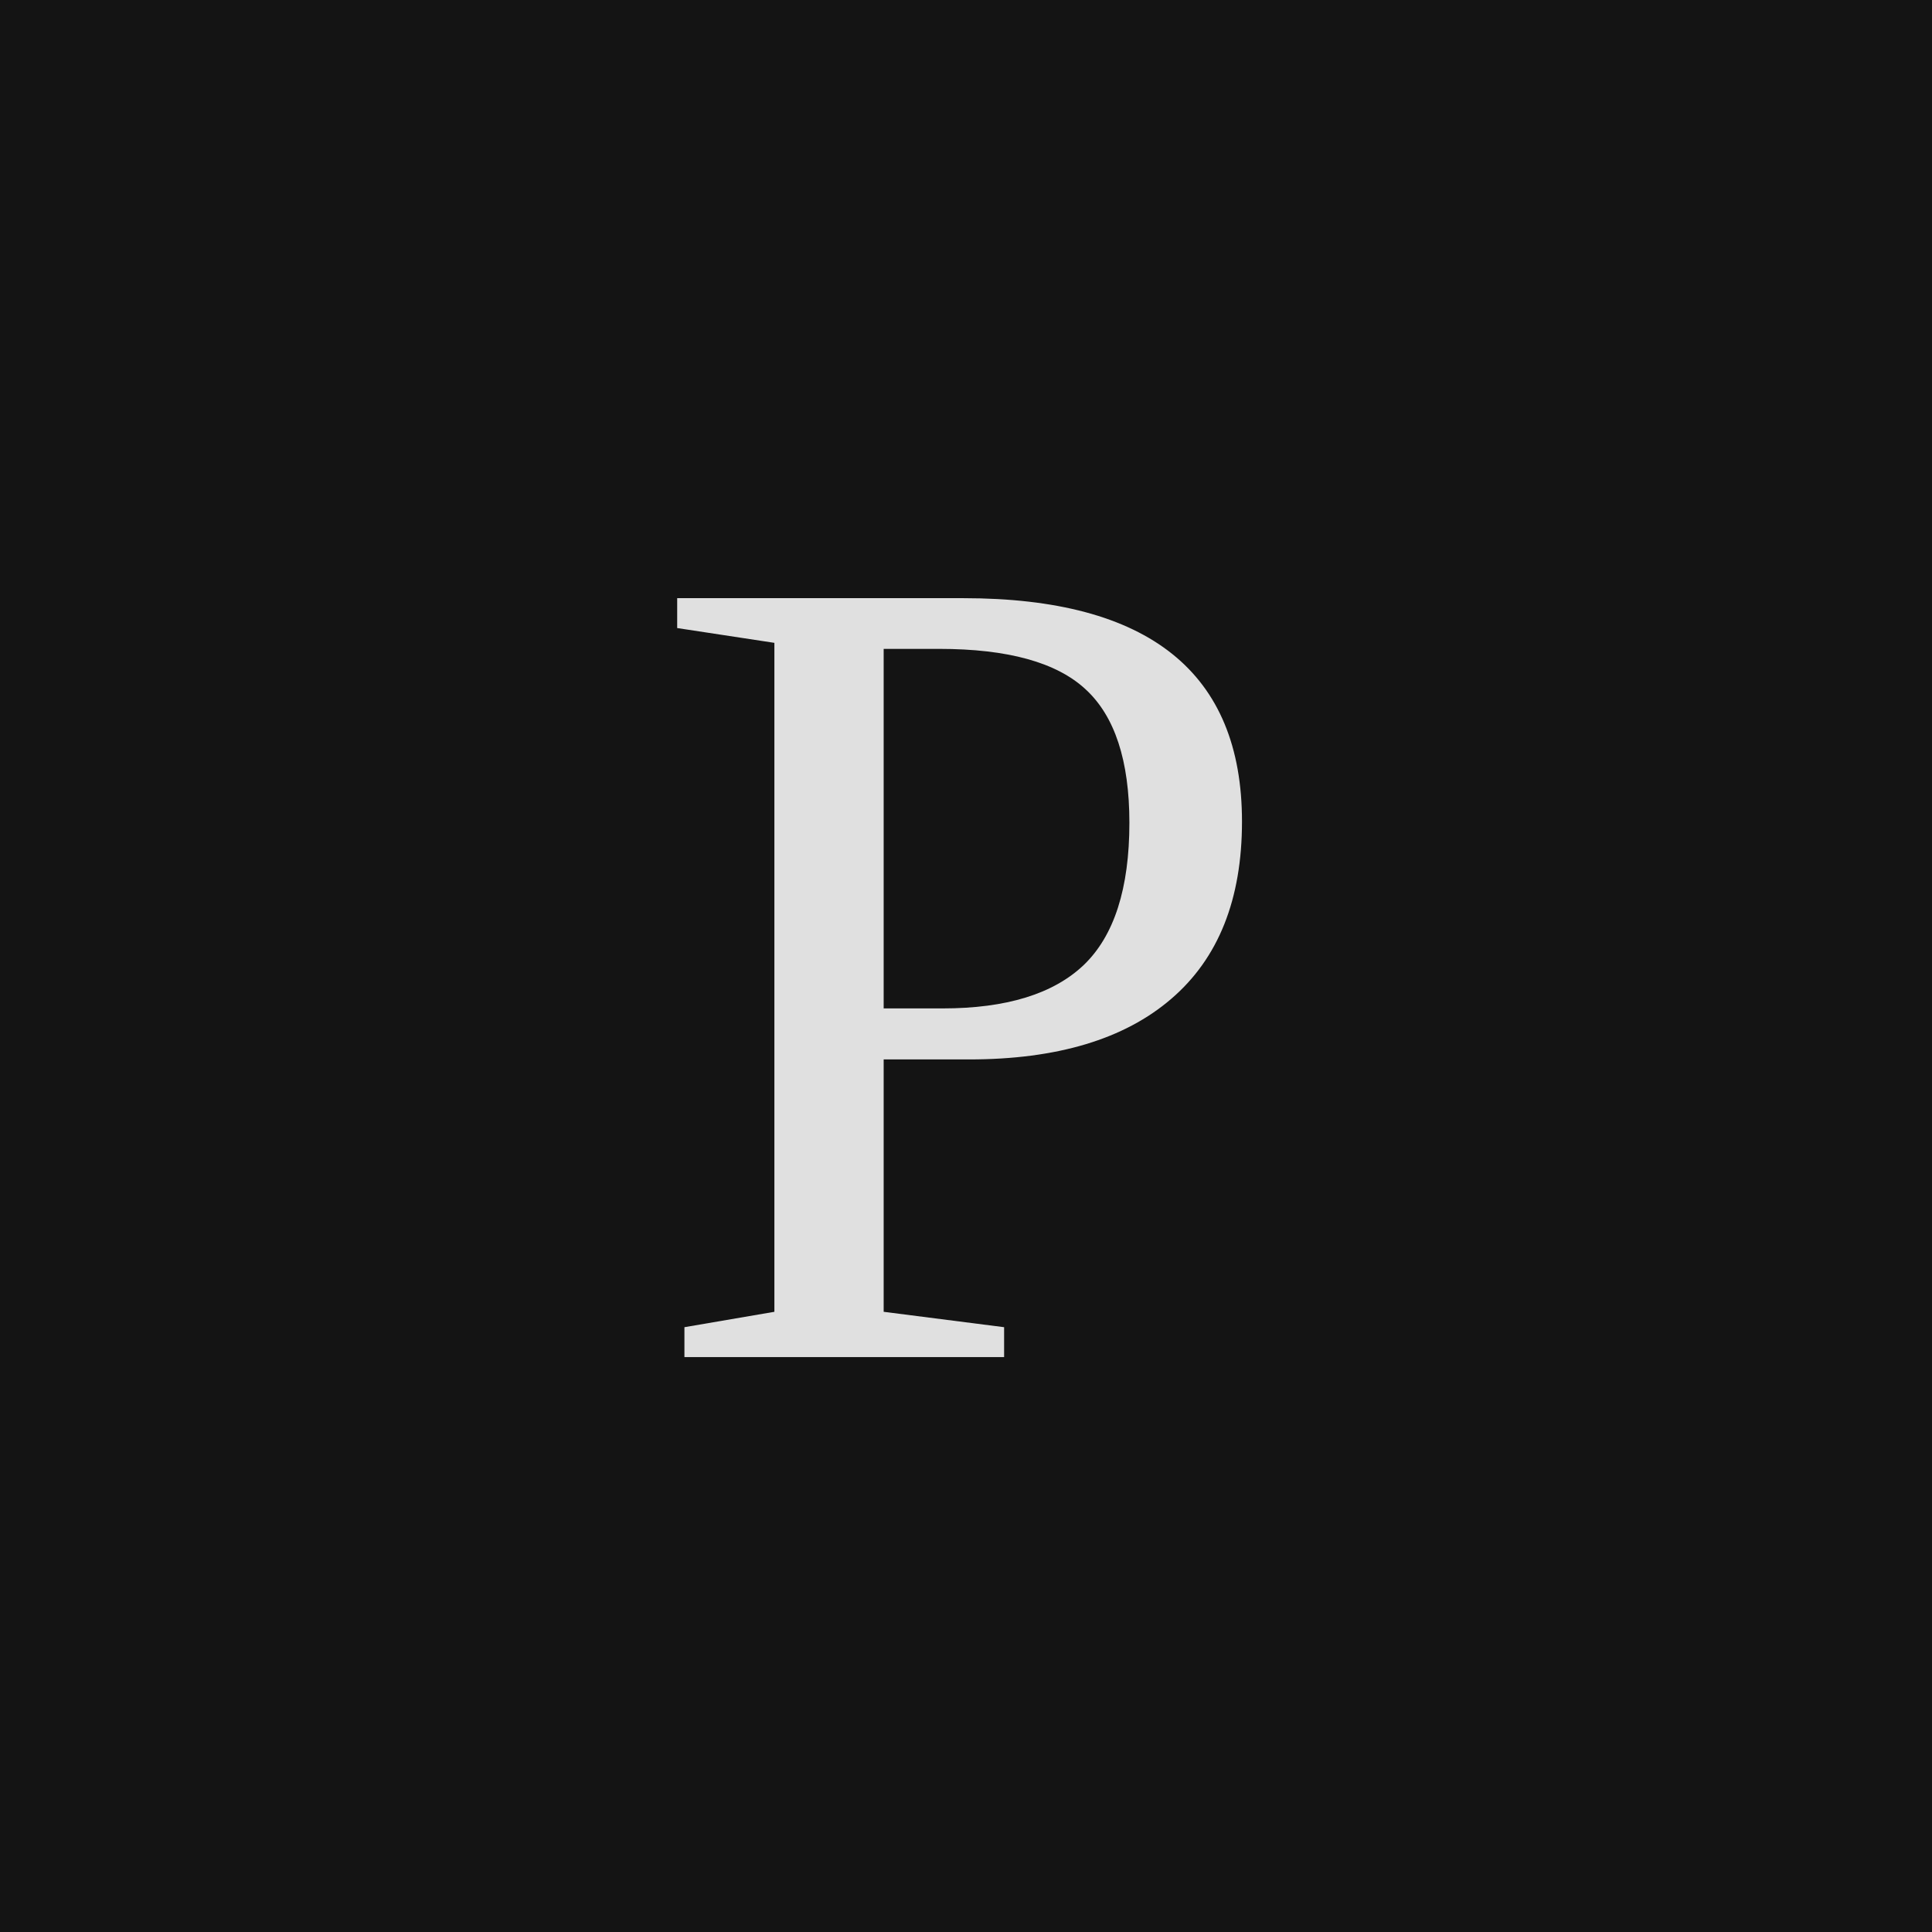
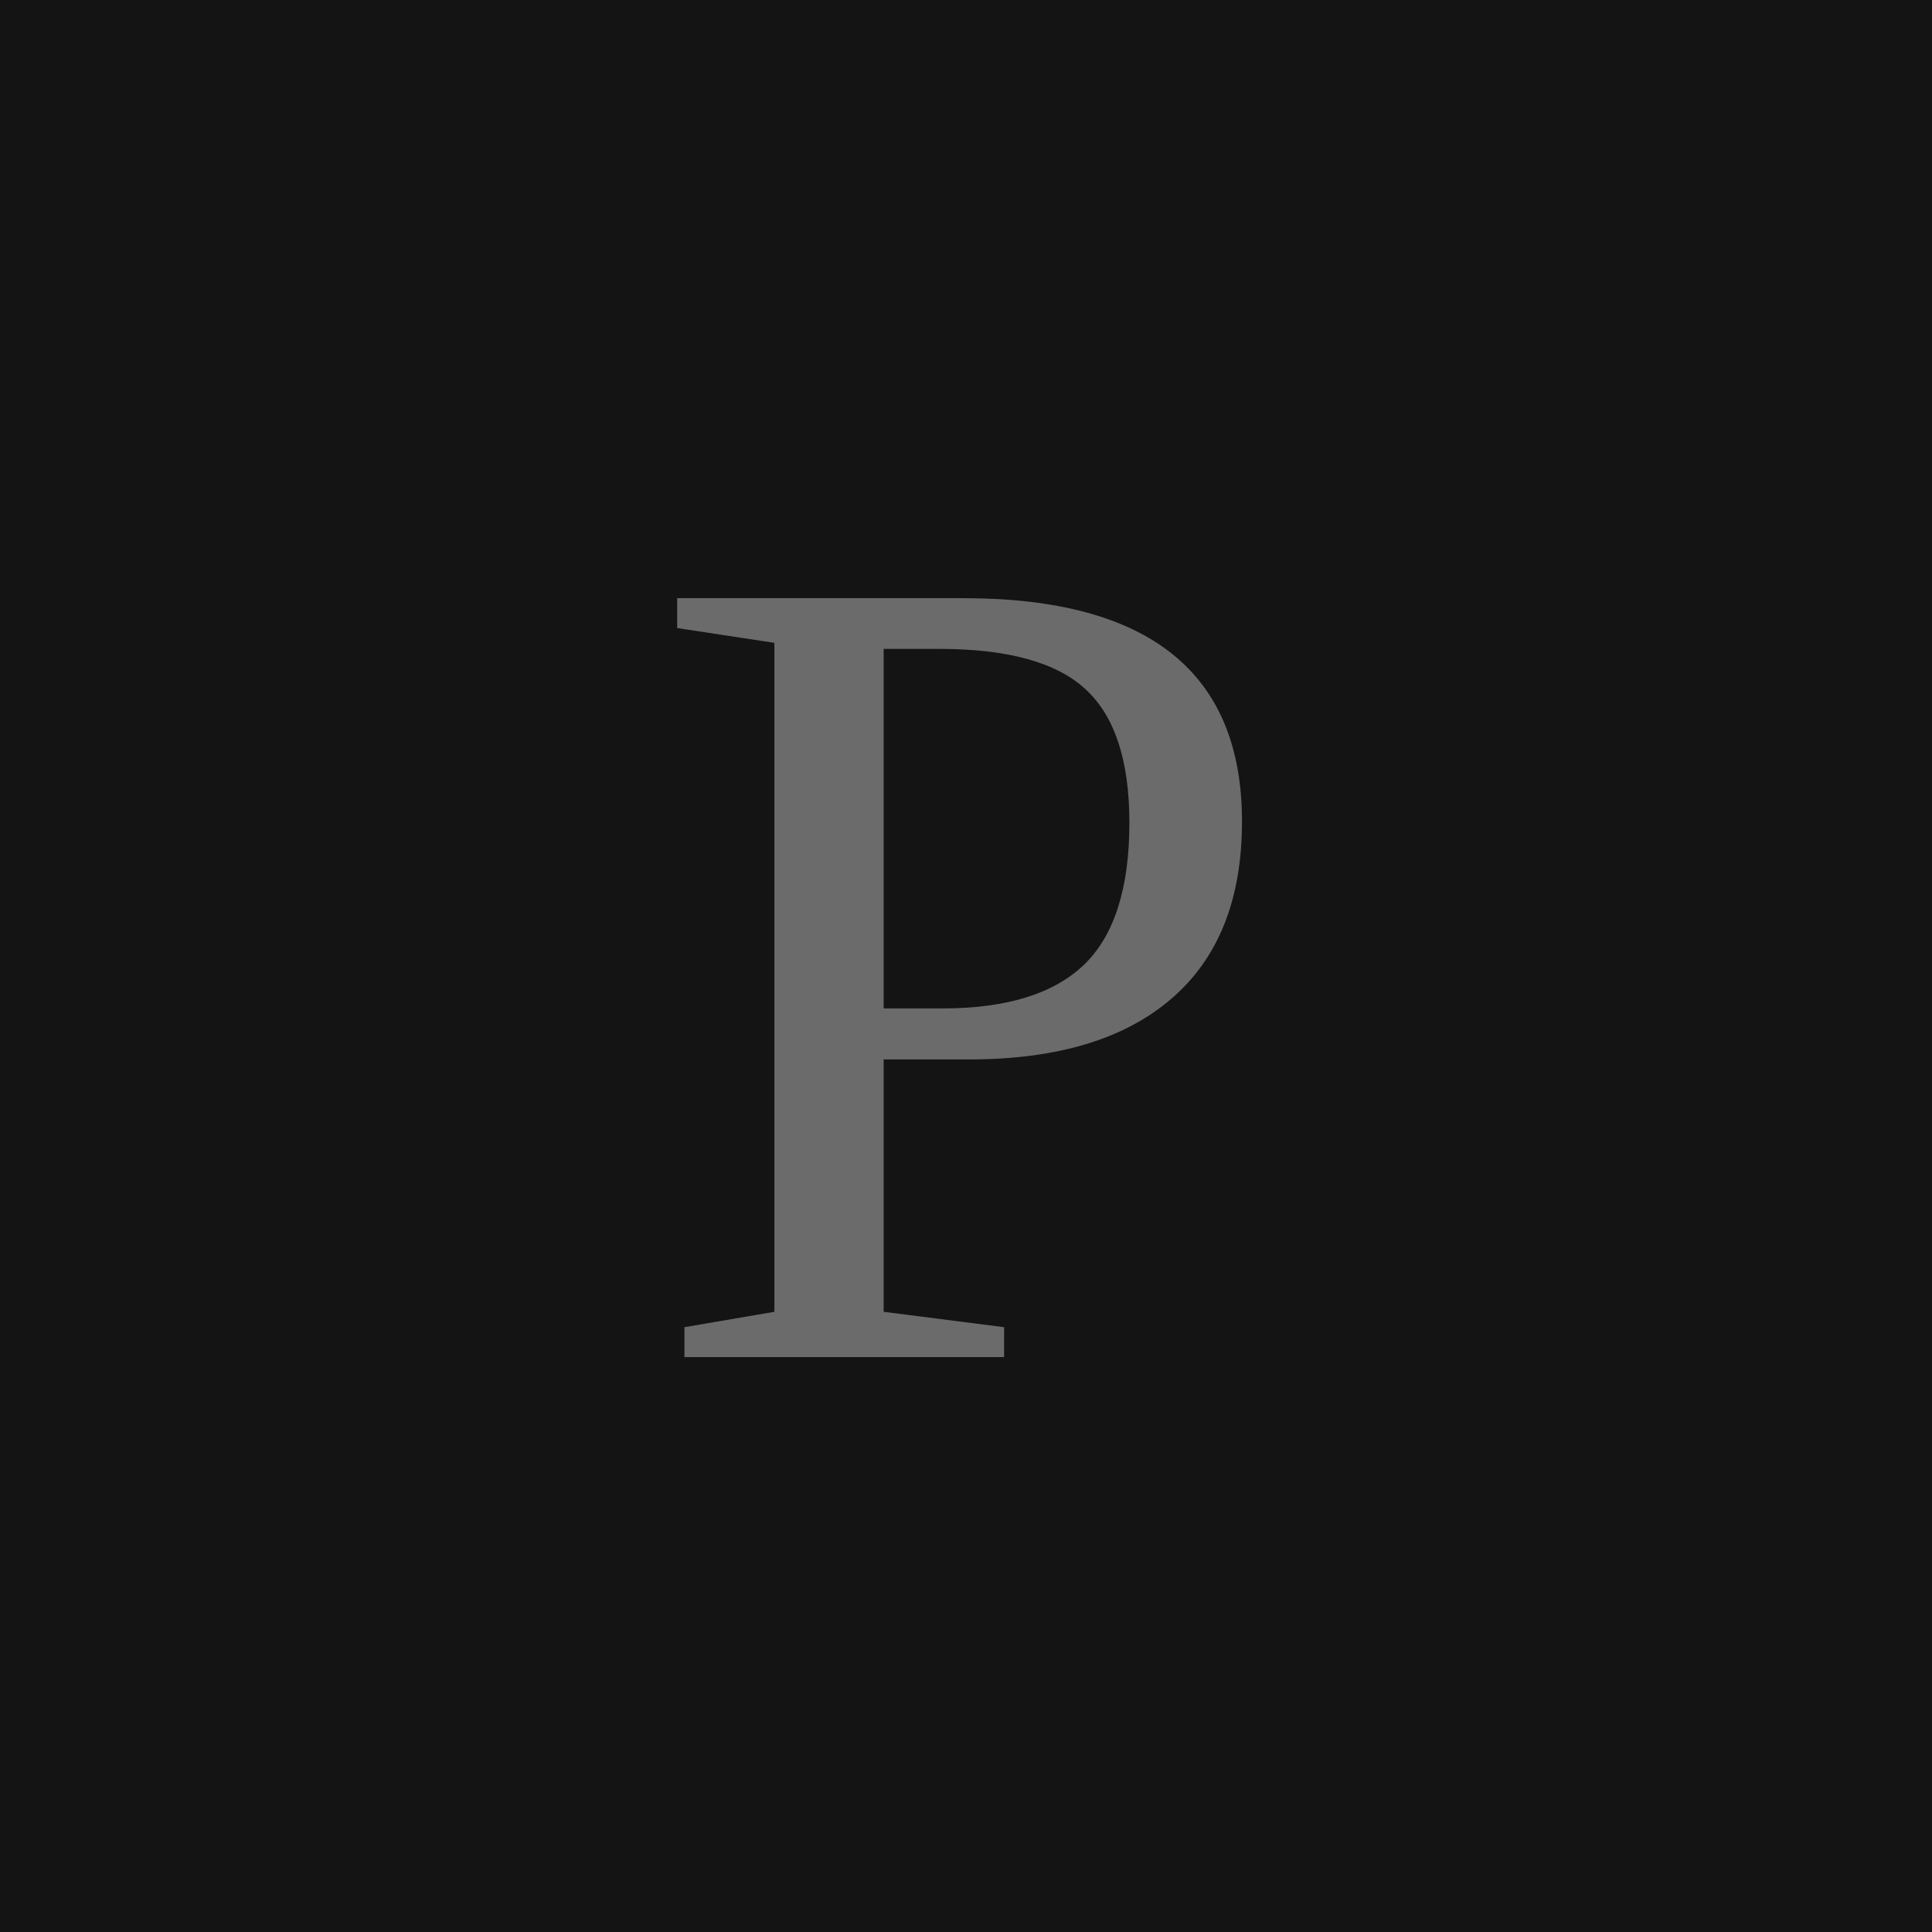
<svg xmlns="http://www.w3.org/2000/svg" viewBox="0 0 100 100">
  <rect width="100" height="100" fill="#141414" />
-   <text x="50" y="50" font-family="Times New Roman, serif" font-size="60" fill="#e0e0e0" text-anchor="middle" dominant-baseline="central">P</text>
+   <text x="50" y="50" font-family="Times New Roman, serif" font-size="60" fill="#6b6b6b" text-anchor="middle" dominant-baseline="central">P</text>
</svg>
